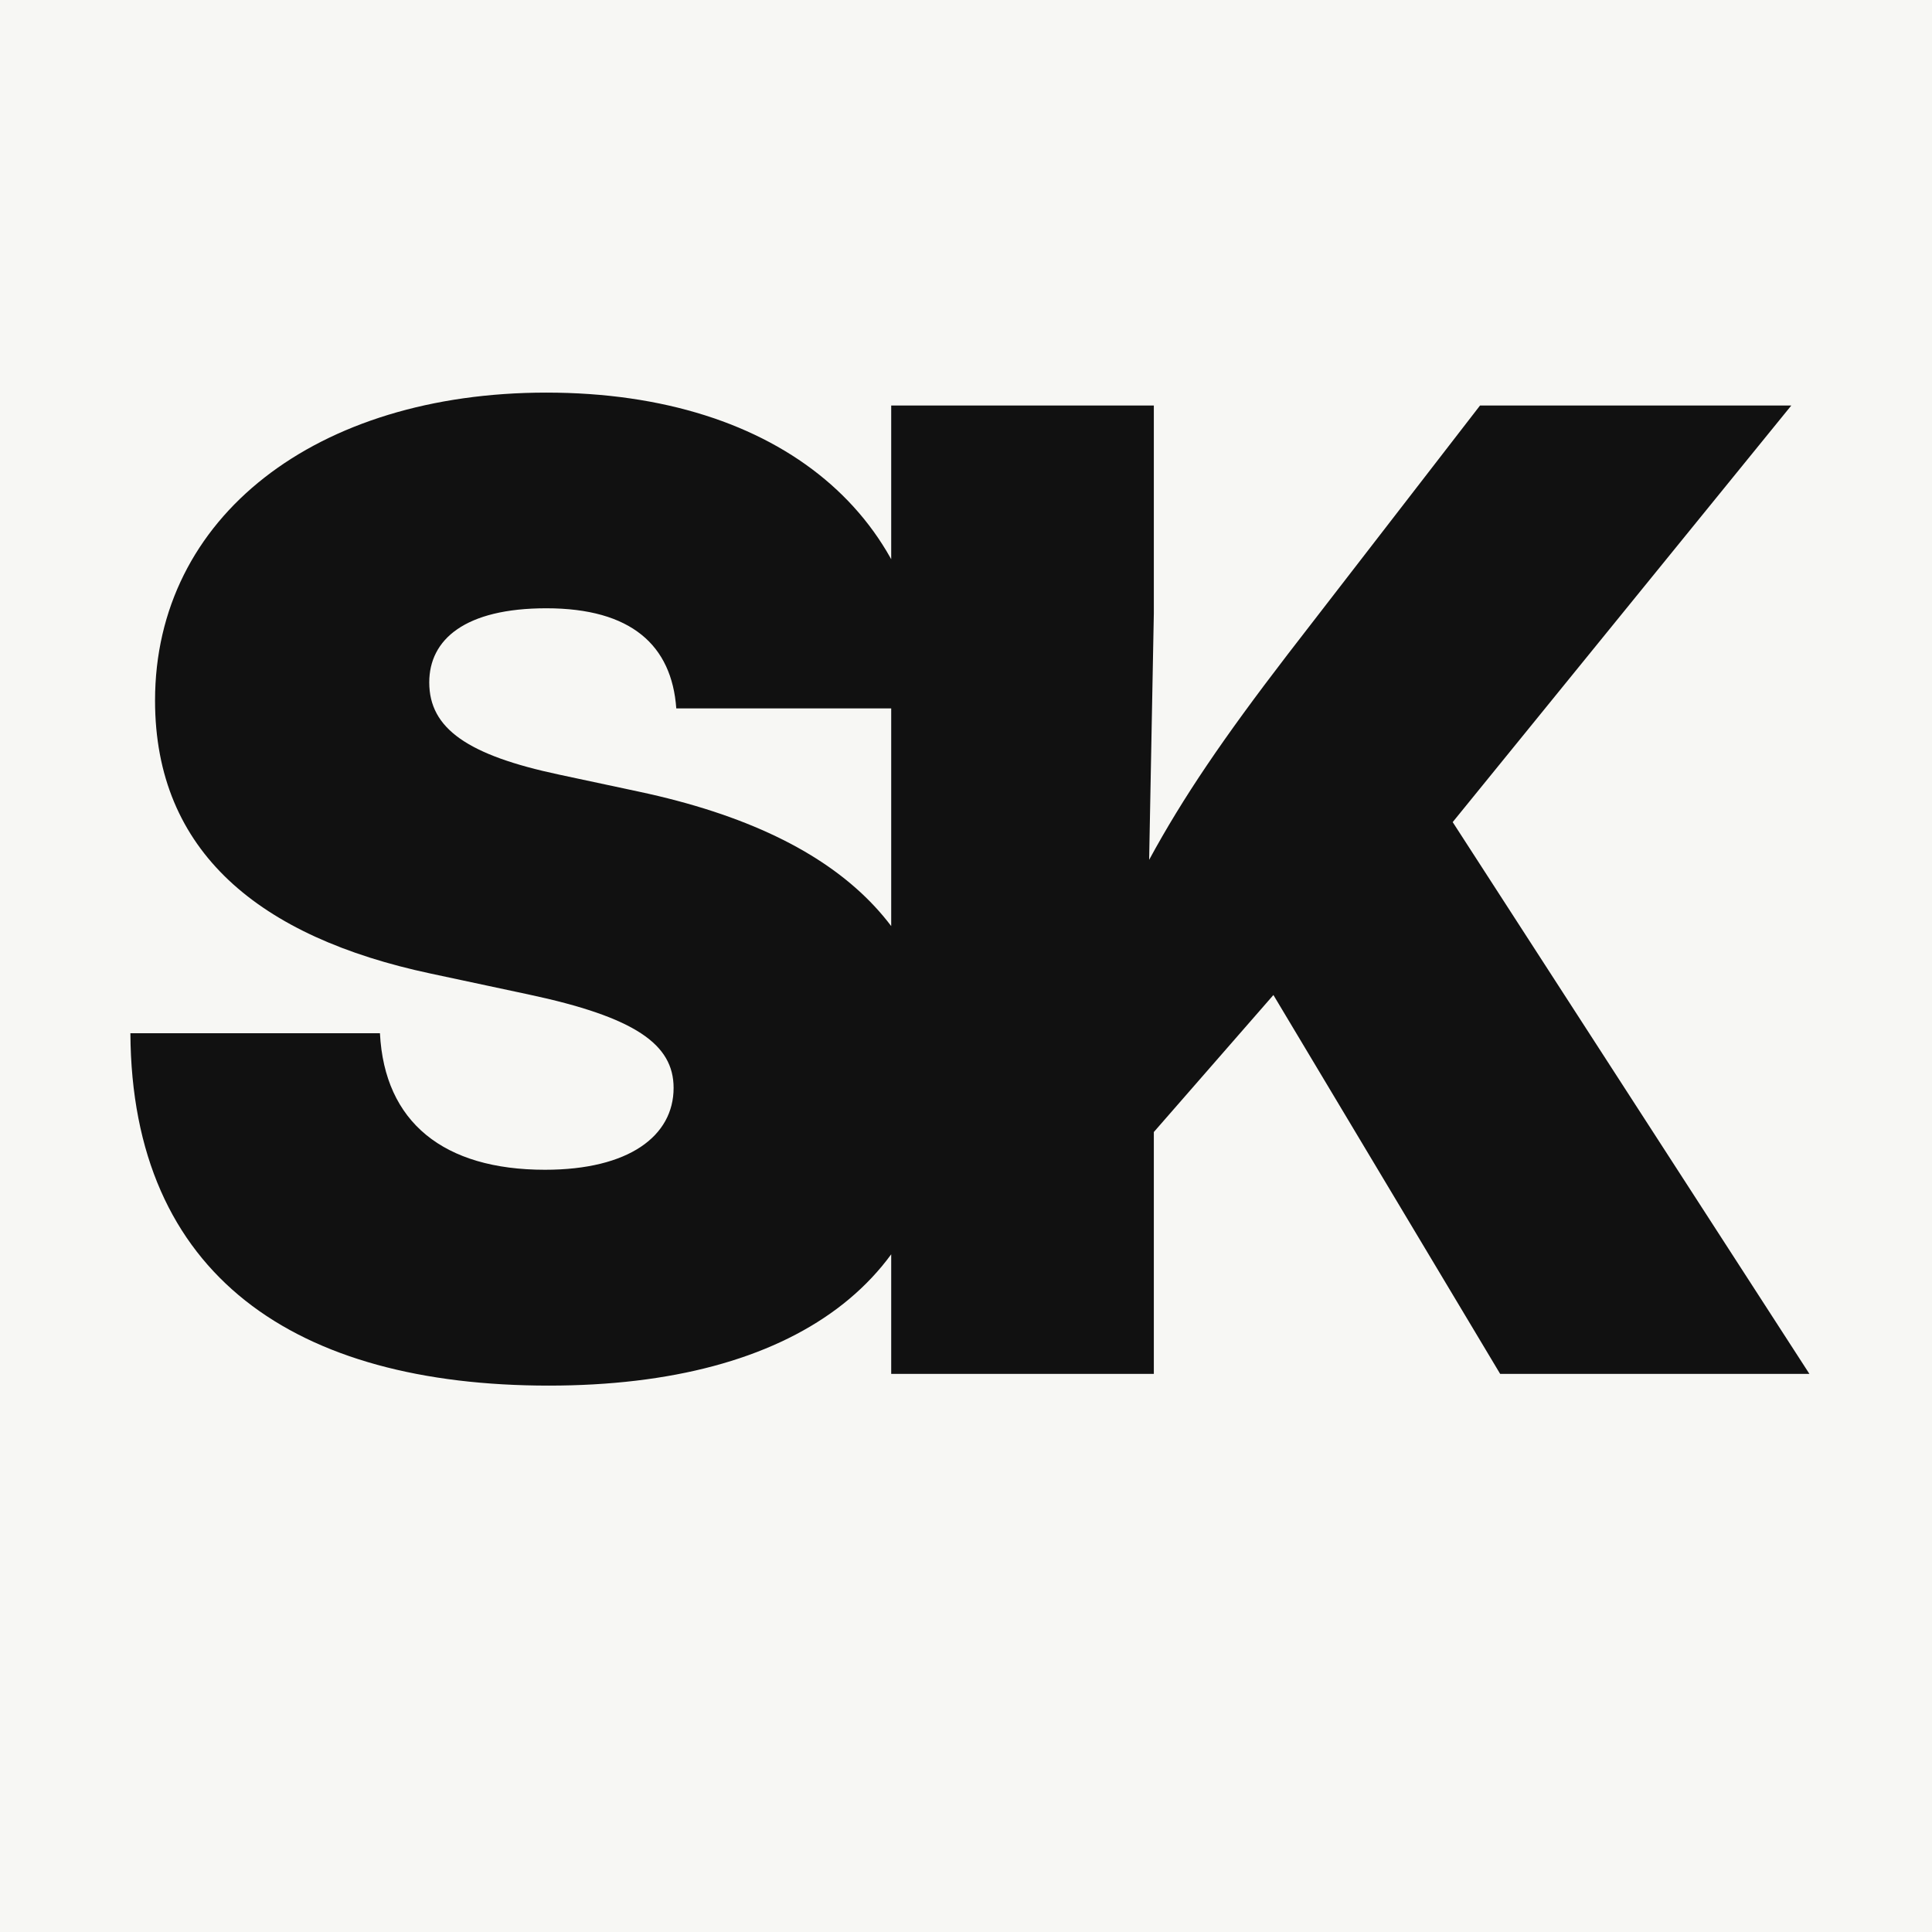
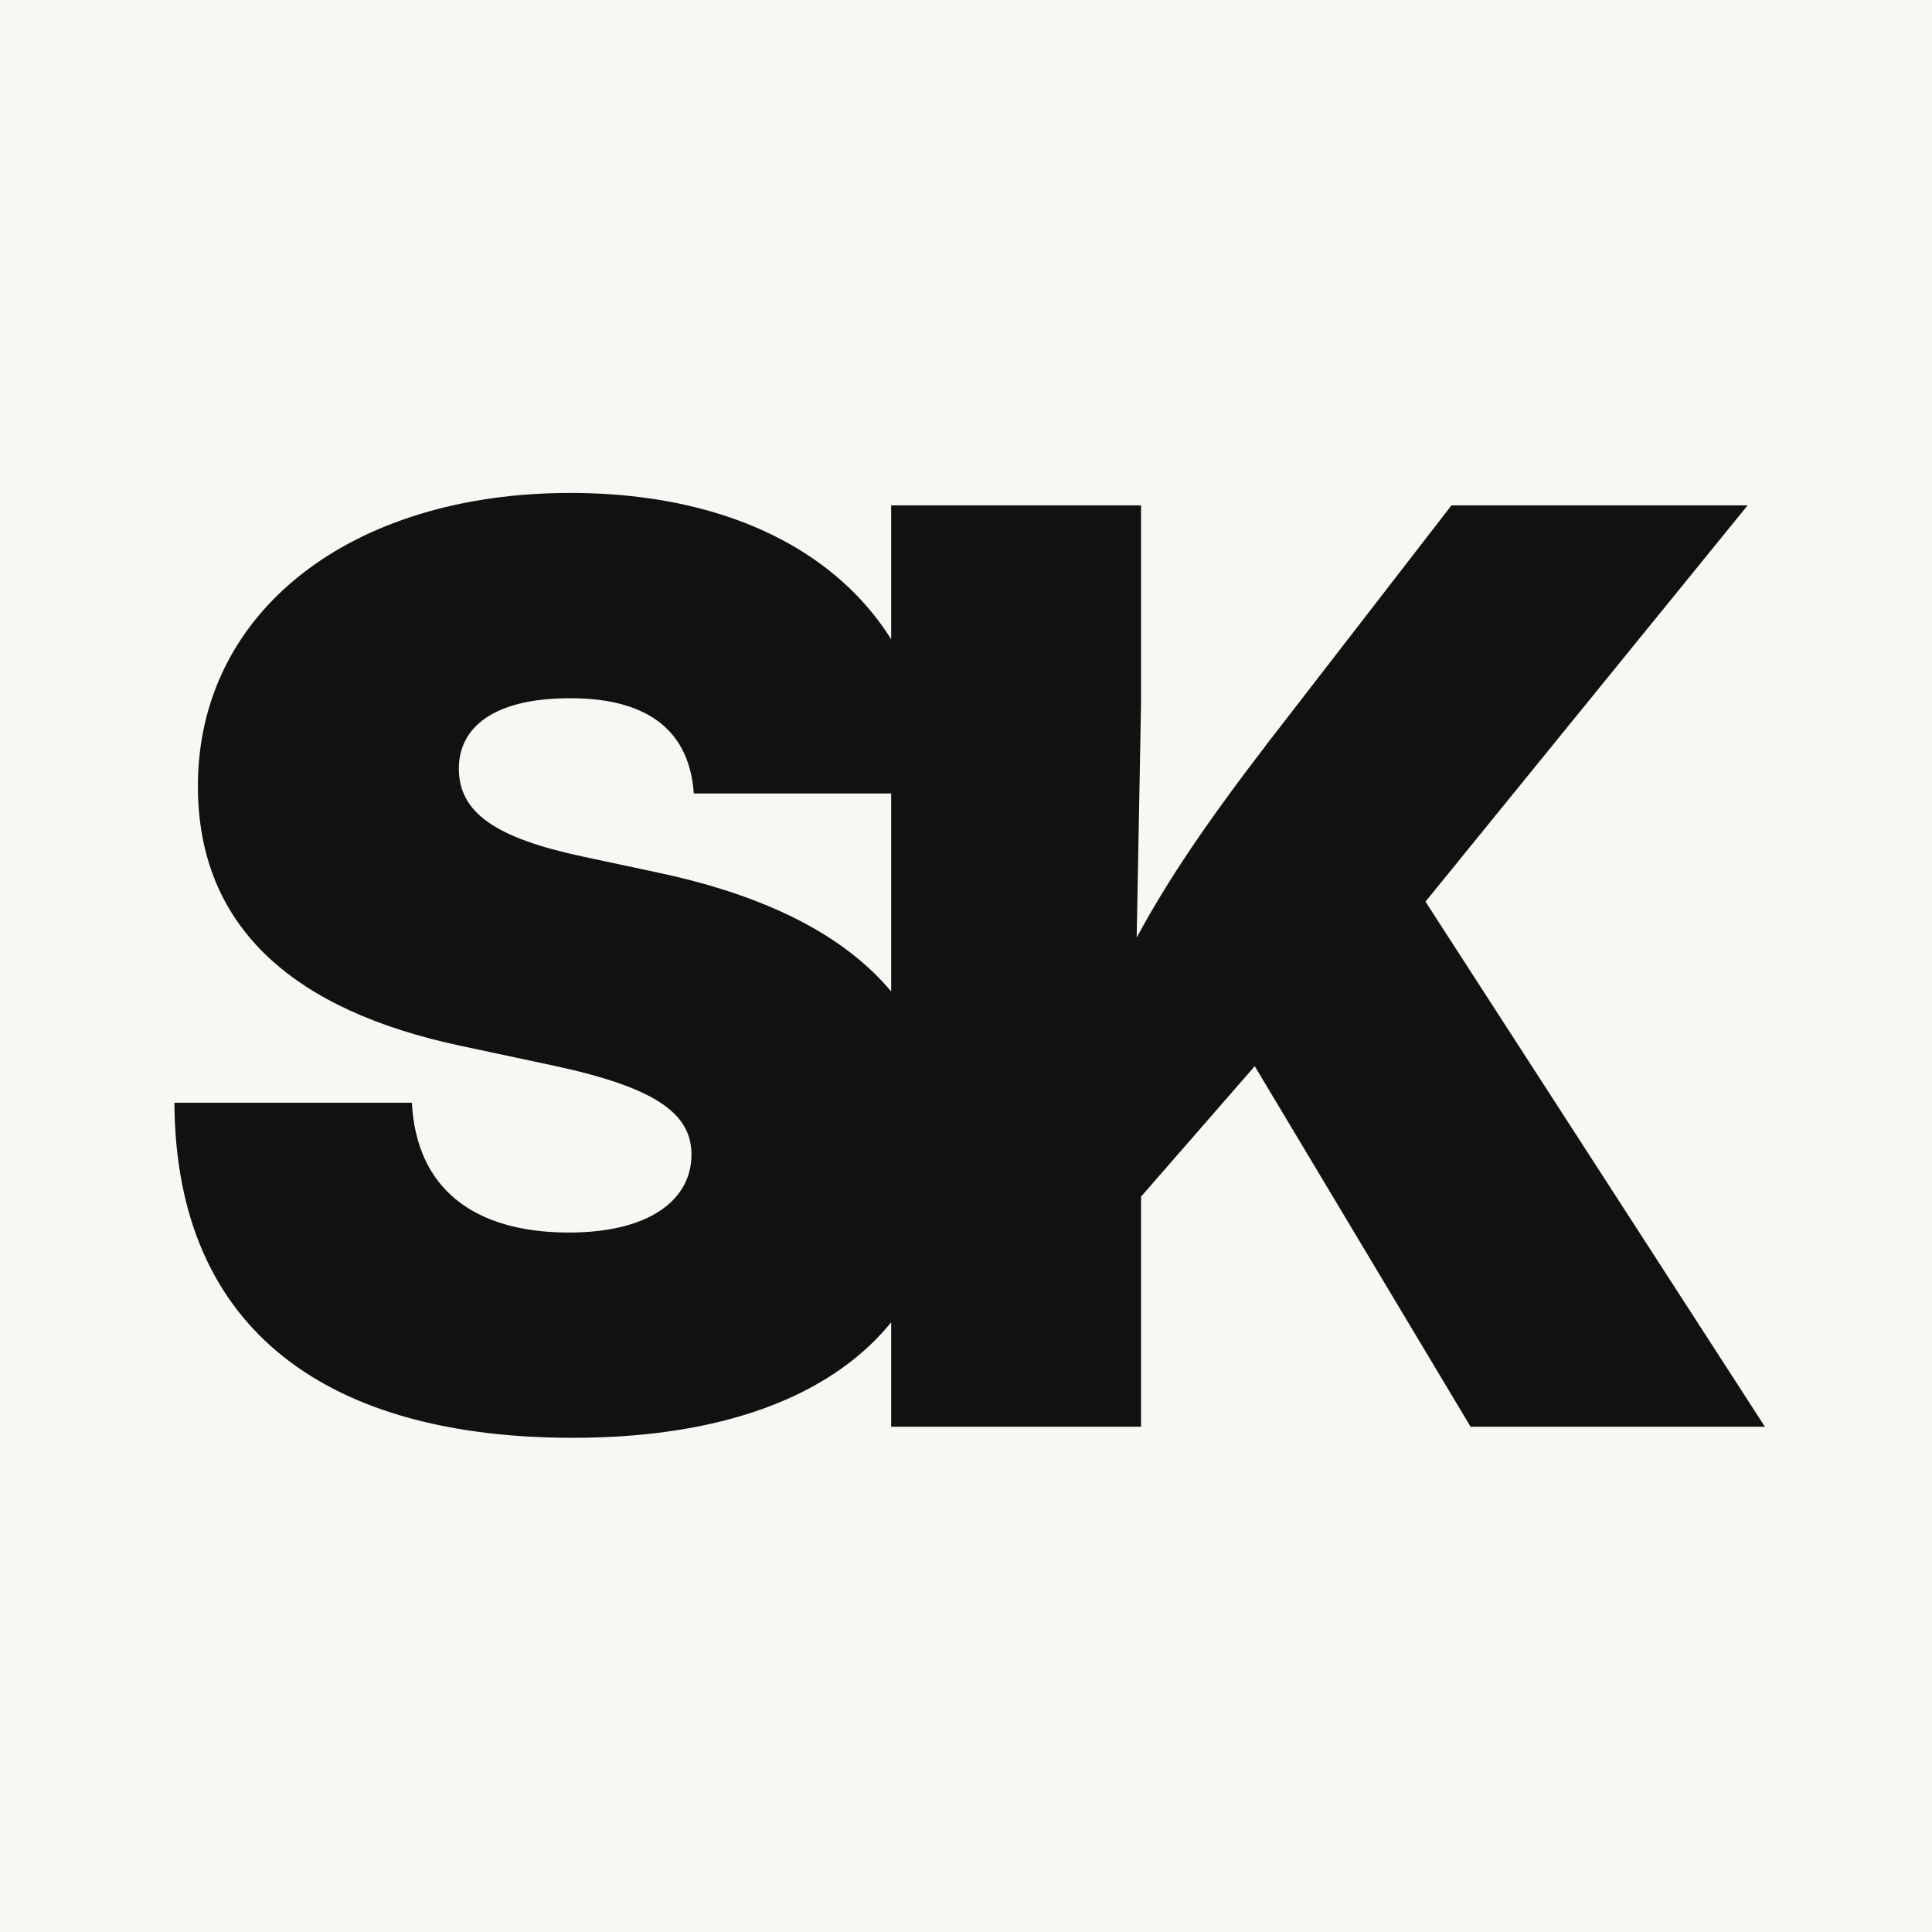
<svg xmlns="http://www.w3.org/2000/svg" viewBox="0 0 180 180">
  <rect width="180" height="180" fill="#f7f7f4" />
-   <text x="90" y="128" text-anchor="middle" font-family="Inter, Arial, sans-serif" font-size="124" font-weight="900" fill="#111111" letter-spacing="-14">SK</text>
+   <text x="90" y="90" dominant-baseline="central" text-anchor="middle" font-family="Inter, Arial, sans-serif" font-size="118" font-weight="900" fill="#111111" letter-spacing="-14">SK</text>
</svg>
